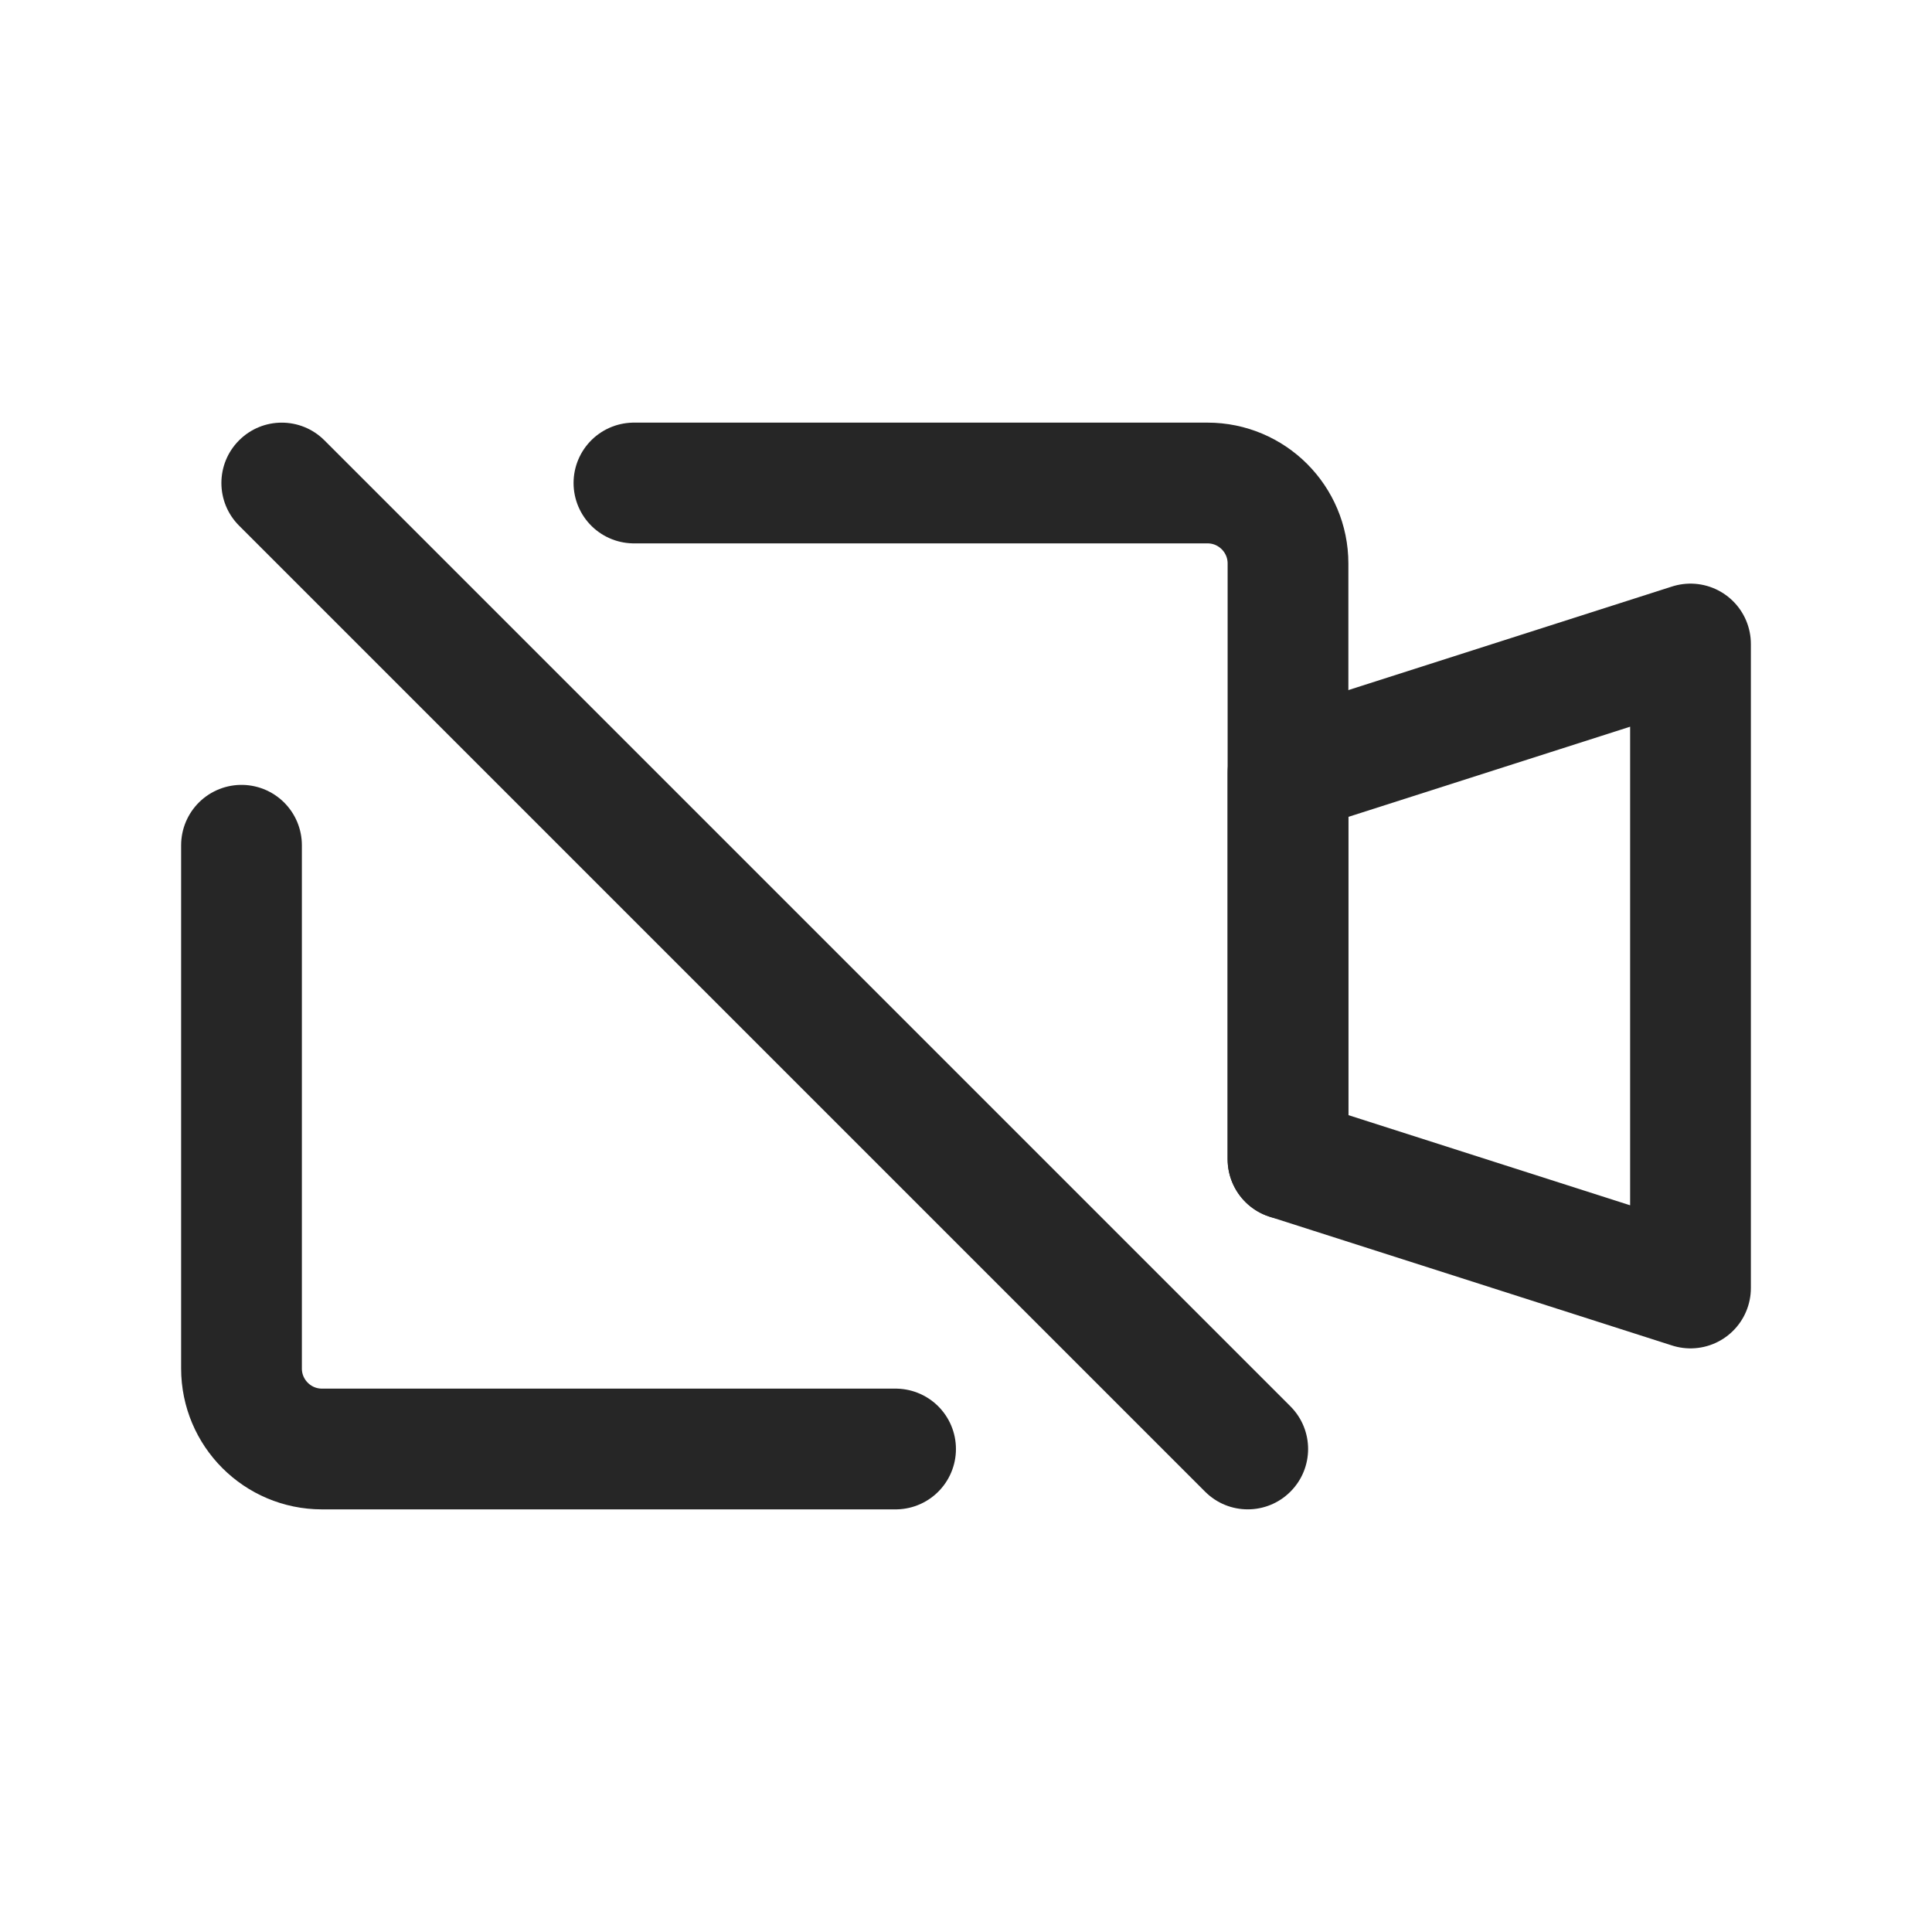
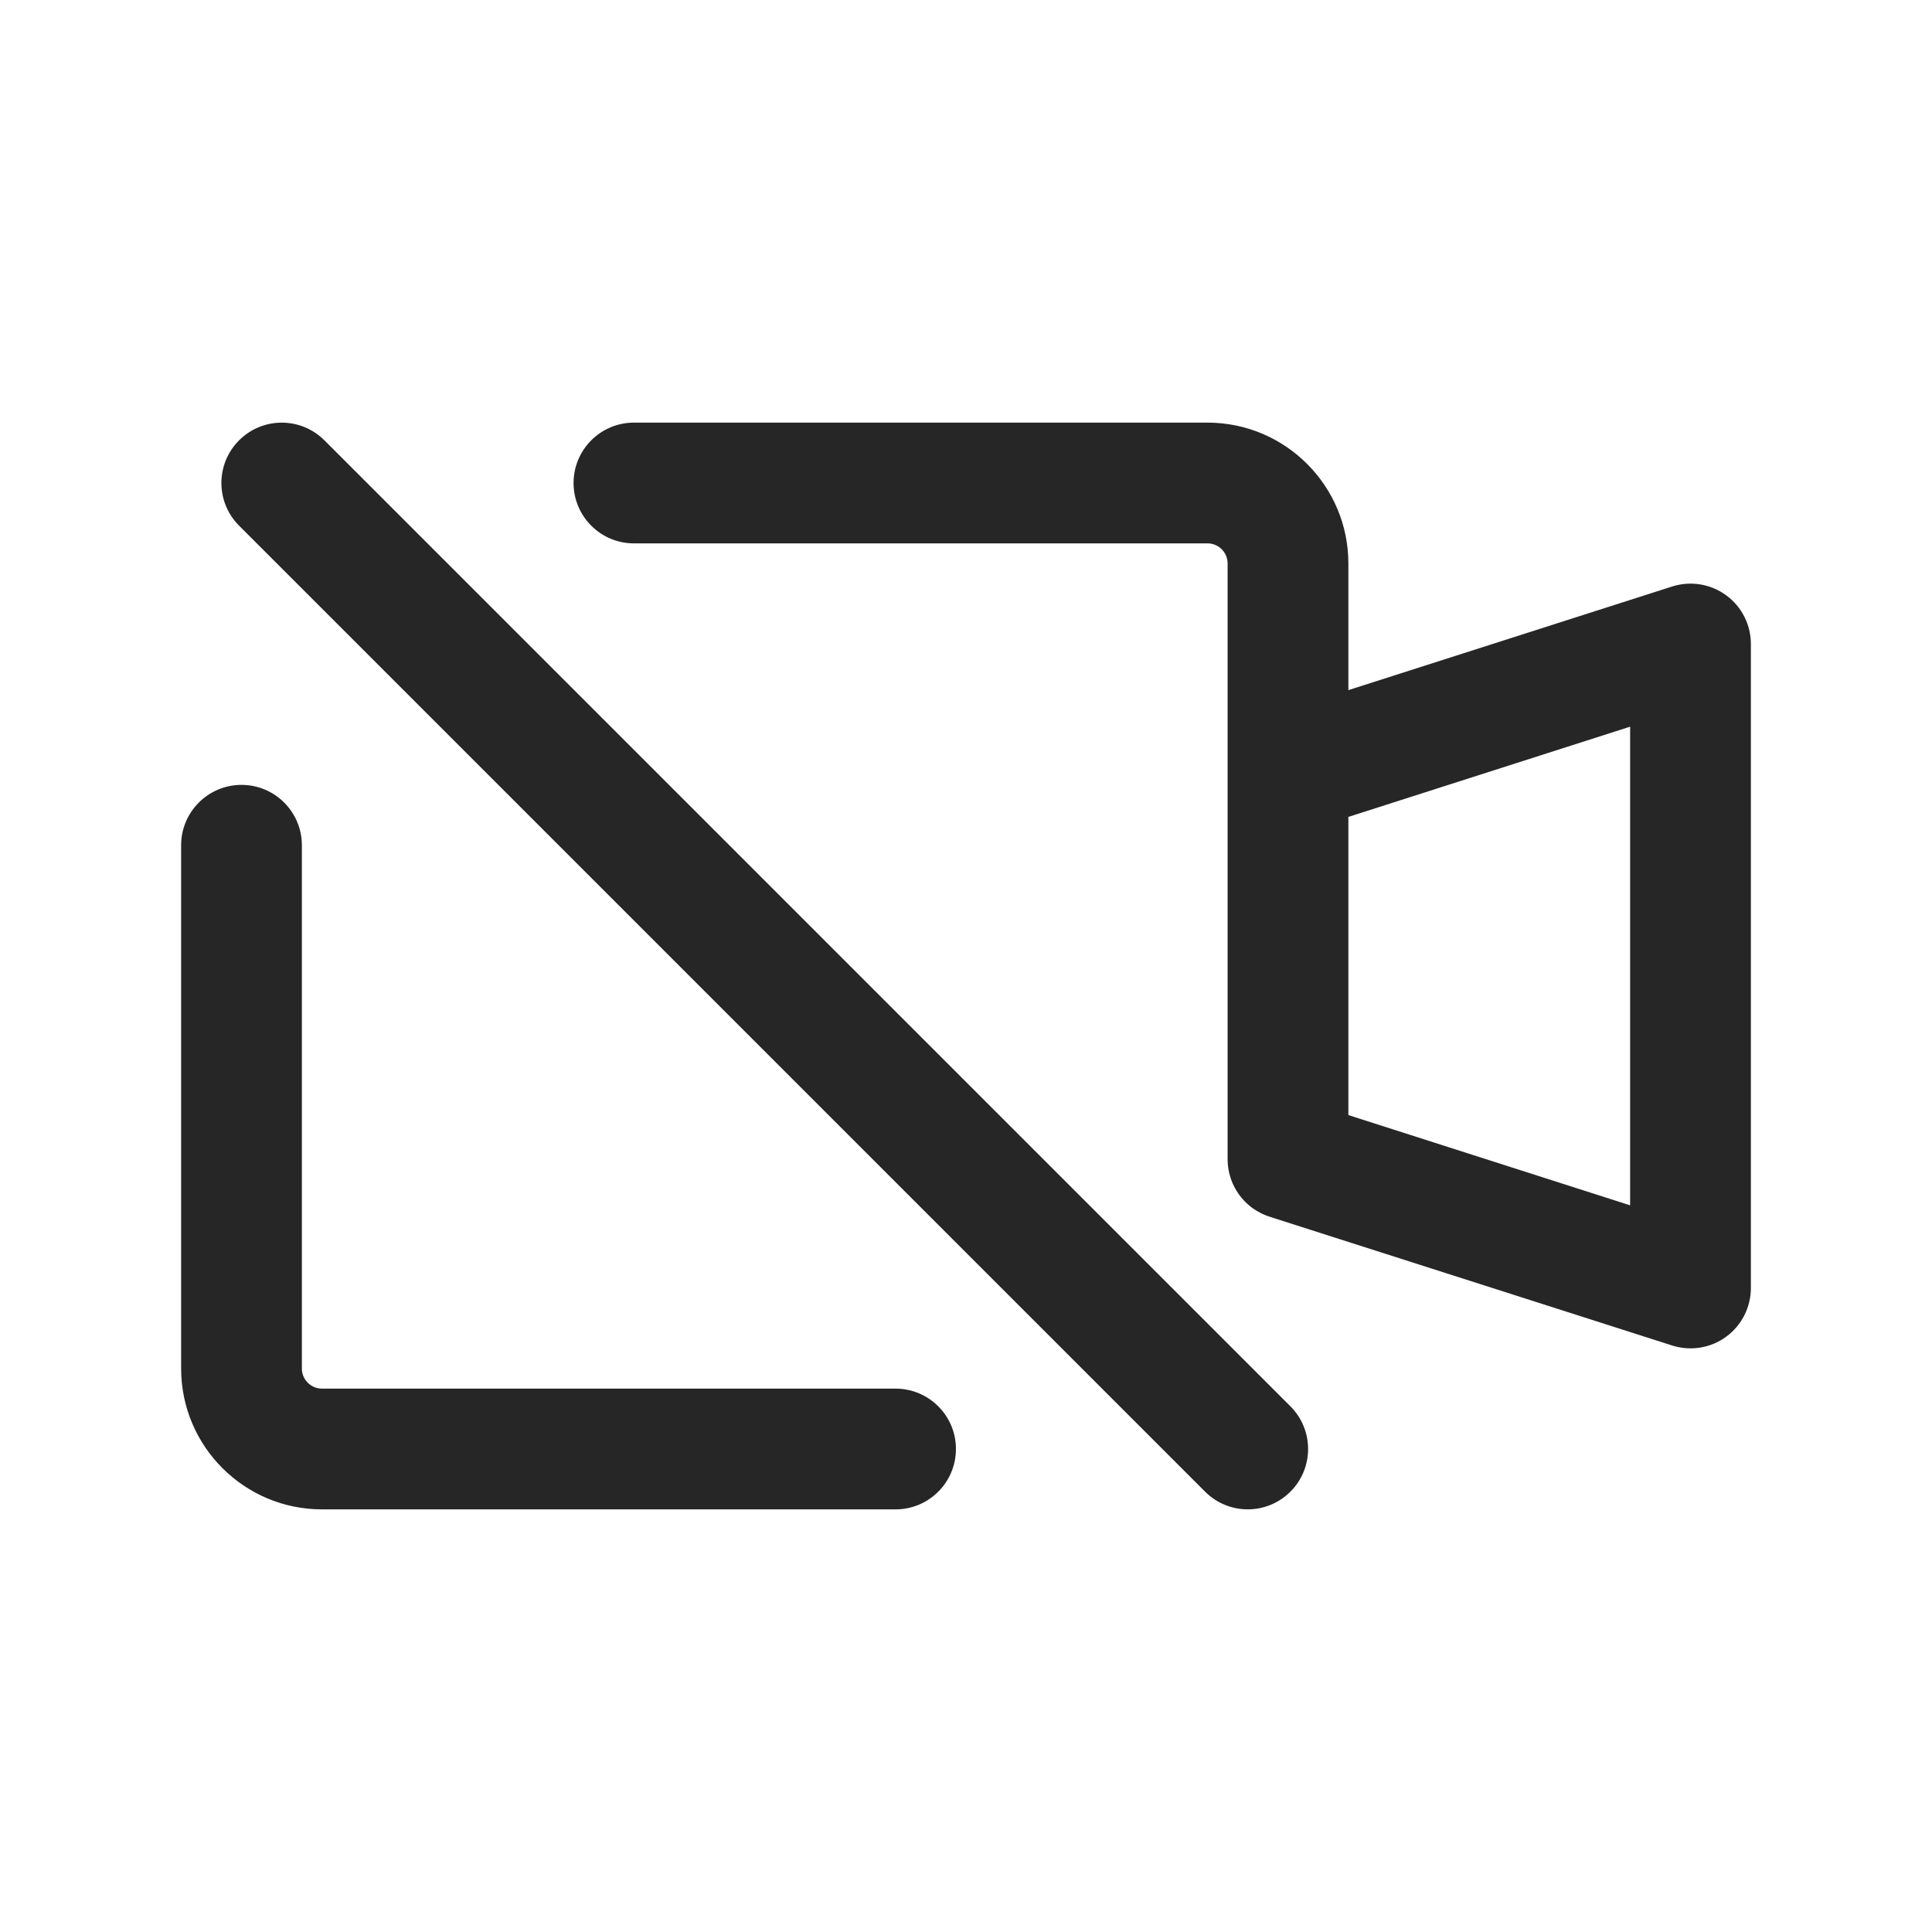
<svg xmlns="http://www.w3.org/2000/svg" width="24" height="24" viewBox="0 0 24 24" fill="none">
-   <path d="M7.875 6H9.5H15C15.552 6 16 6.448 16 7V12V14.4M3 10.5V12V17C3 17.552 3.448 18 4 18H9.5H11.125" stroke="#262626" stroke-width="1.5" stroke-linecap="round" stroke-linejoin="round" />
-   <path d="M16 9.6L21 8V16L16 14.4V9.6Z" stroke="#262626" stroke-width="1.5" stroke-linejoin="round" />
-   <path fill-rule="evenodd" clip-rule="evenodd" d="M2.97 5.47C3.263 5.177 3.737 5.177 4.03 5.47L16.03 17.47C16.323 17.763 16.323 18.237 16.03 18.53C15.737 18.823 15.263 18.823 14.97 18.53L2.97 6.53C2.677 6.237 2.677 5.763 2.97 5.47Z" fill="#262626" />
+   <path fill-rule="evenodd" clip-rule="evenodd" d="M15 5.25H7.875C7.461 5.25 7.125 5.586 7.125 6C7.125 6.414 7.461 6.75 7.875 6.75H15C15.138 6.75 15.25 6.862 15.25 7V9.6V14.4C15.25 14.59 15.321 14.764 15.437 14.896C15.474 14.938 15.515 14.975 15.56 15.008C15.629 15.057 15.705 15.095 15.788 15.12L20.771 16.714C21 16.787 21.249 16.747 21.442 16.606C21.636 16.465 21.75 16.239 21.75 16V8C21.75 7.761 21.636 7.535 21.442 7.394C21.249 7.253 21 7.213 20.771 7.286L16.75 8.573V7C16.75 6.034 15.966 5.25 15 5.25ZM20.25 14.973L16.75 13.852V10.148L20.25 9.027V14.973ZM3.75 10.5C3.75 10.086 3.414 9.75 3 9.75C2.586 9.75 2.25 10.086 2.25 10.5V17C2.25 17.966 3.034 18.75 4 18.75H11.125C11.539 18.75 11.875 18.414 11.875 18C11.875 17.586 11.539 17.25 11.125 17.25H4C3.862 17.25 3.75 17.138 3.75 17V10.5ZM4.03 5.47C3.737 5.177 3.263 5.177 2.97 5.47C2.677 5.763 2.677 6.237 2.97 6.53L14.97 18.53C15.263 18.823 15.737 18.823 16.03 18.53C16.323 18.237 16.323 17.763 16.03 17.47L4.03 5.47Z" fill="#262626" />
</svg>
